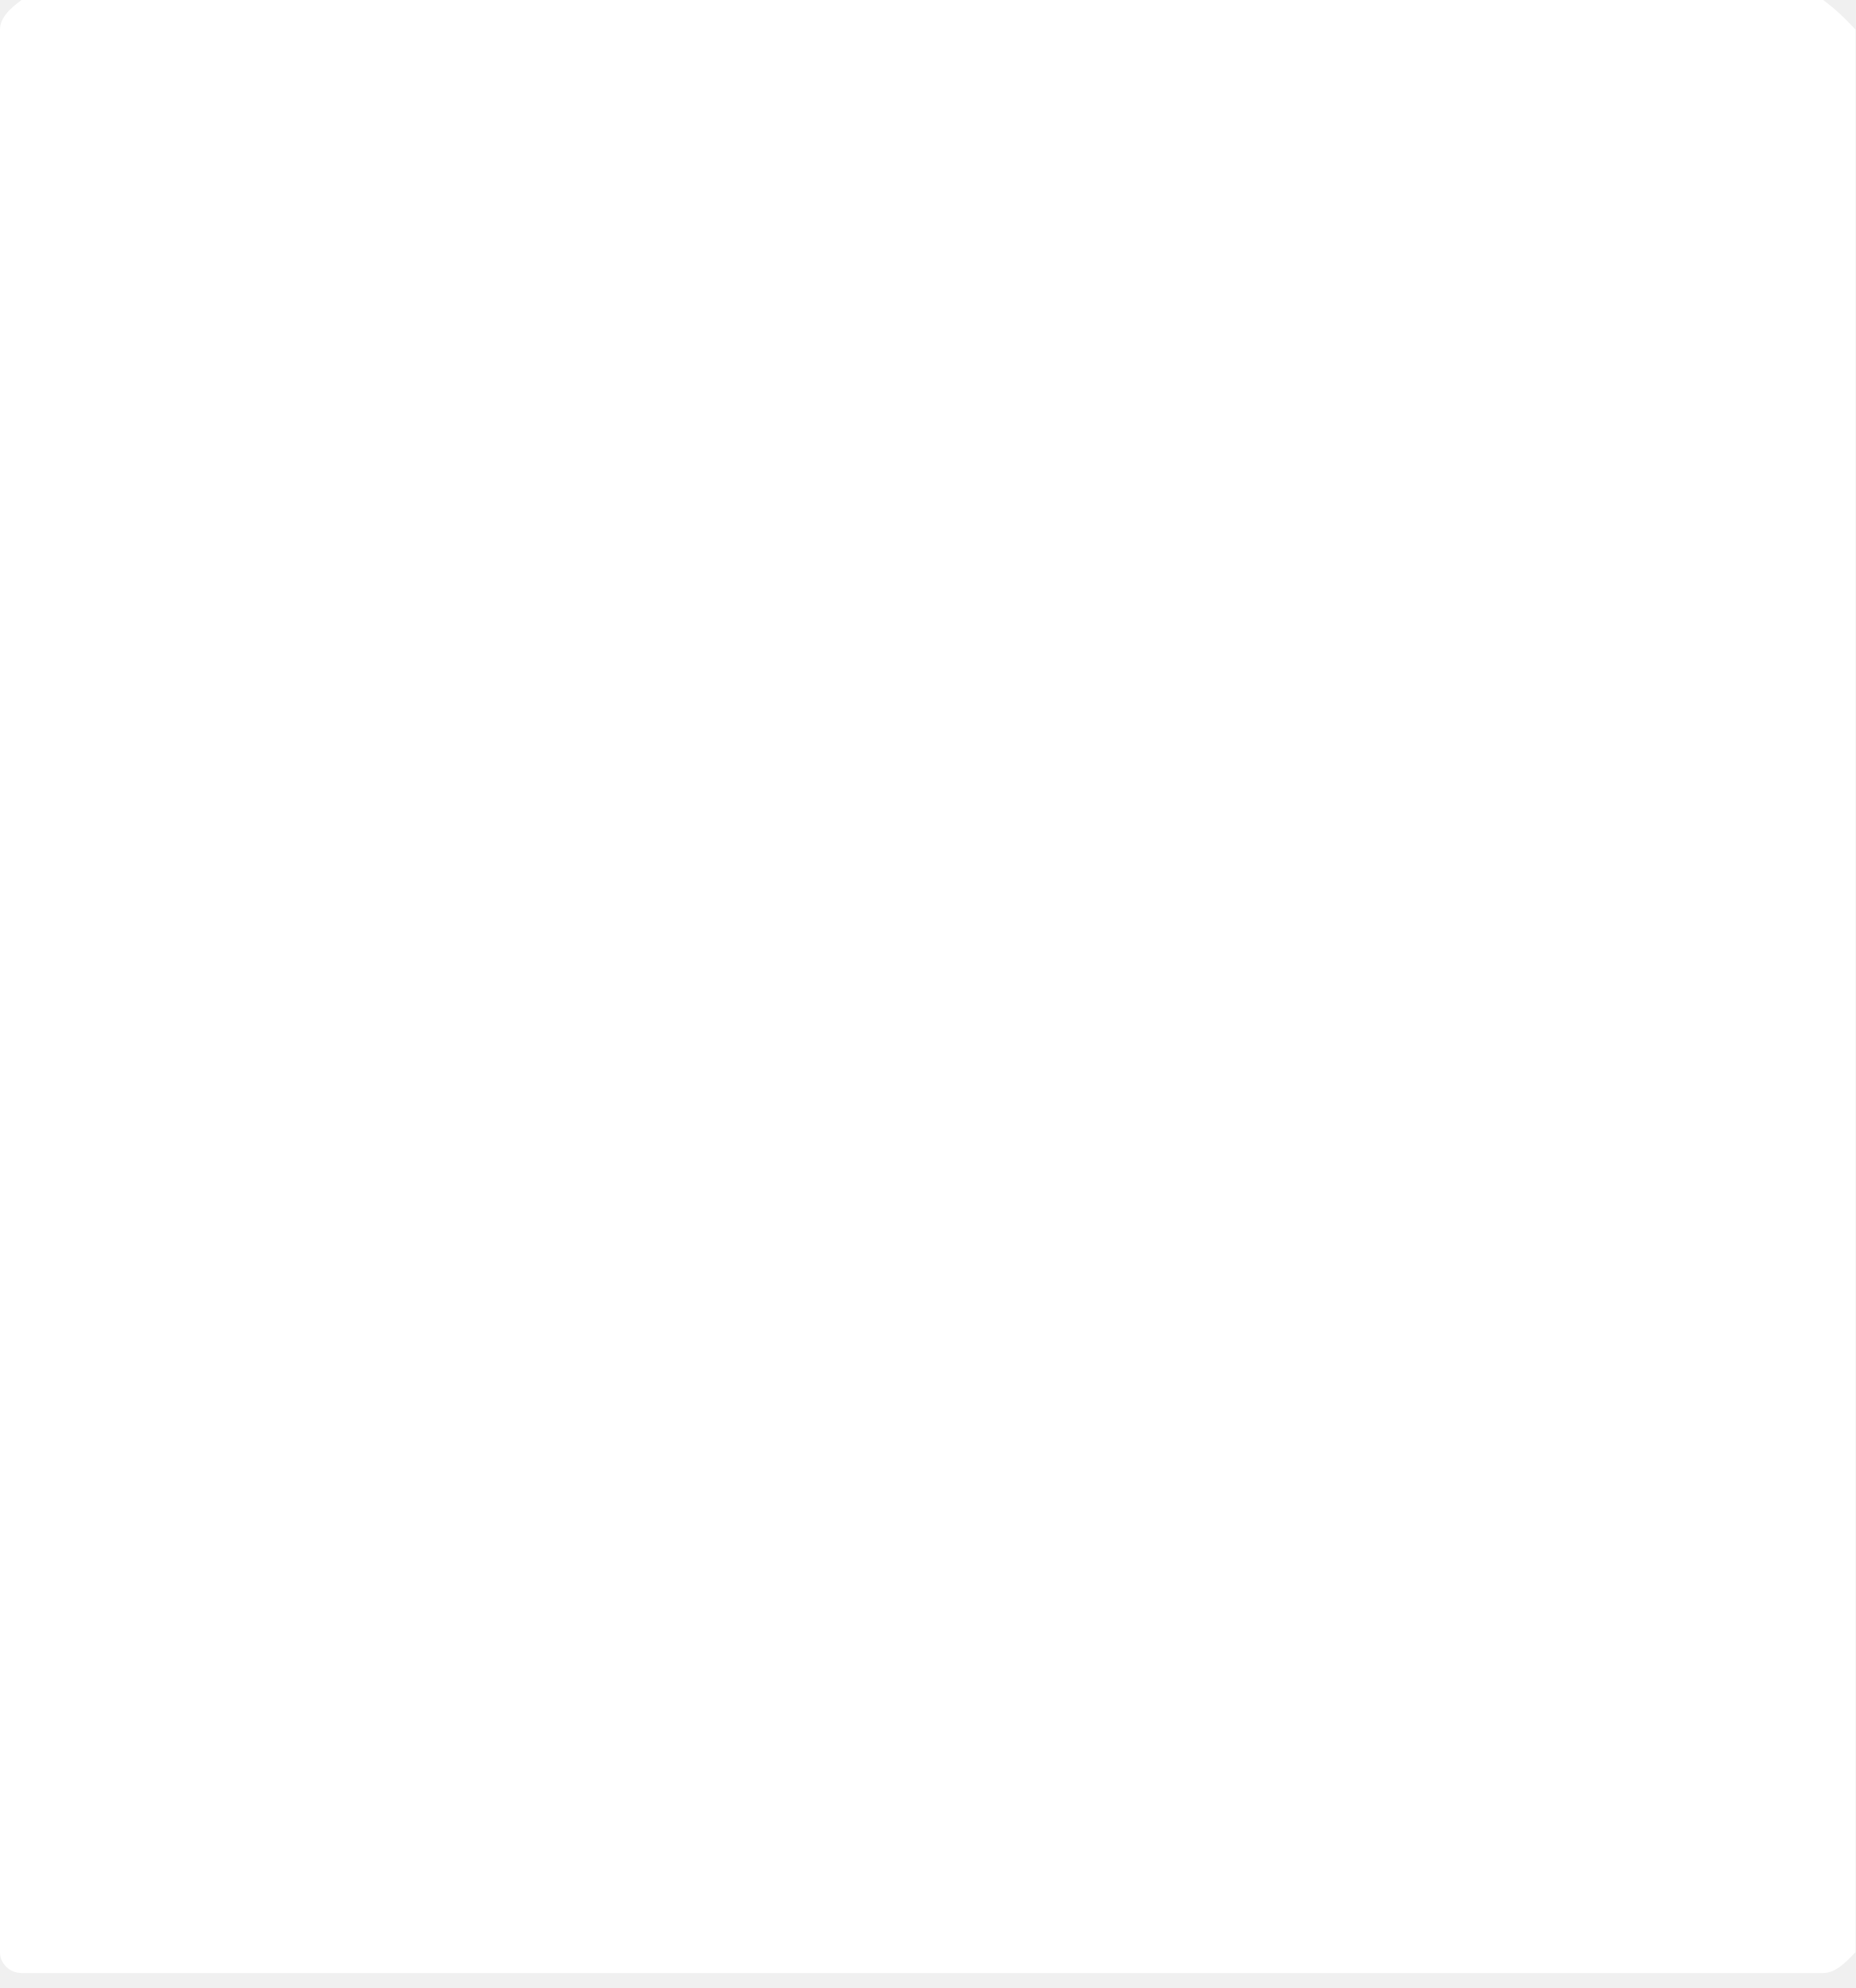
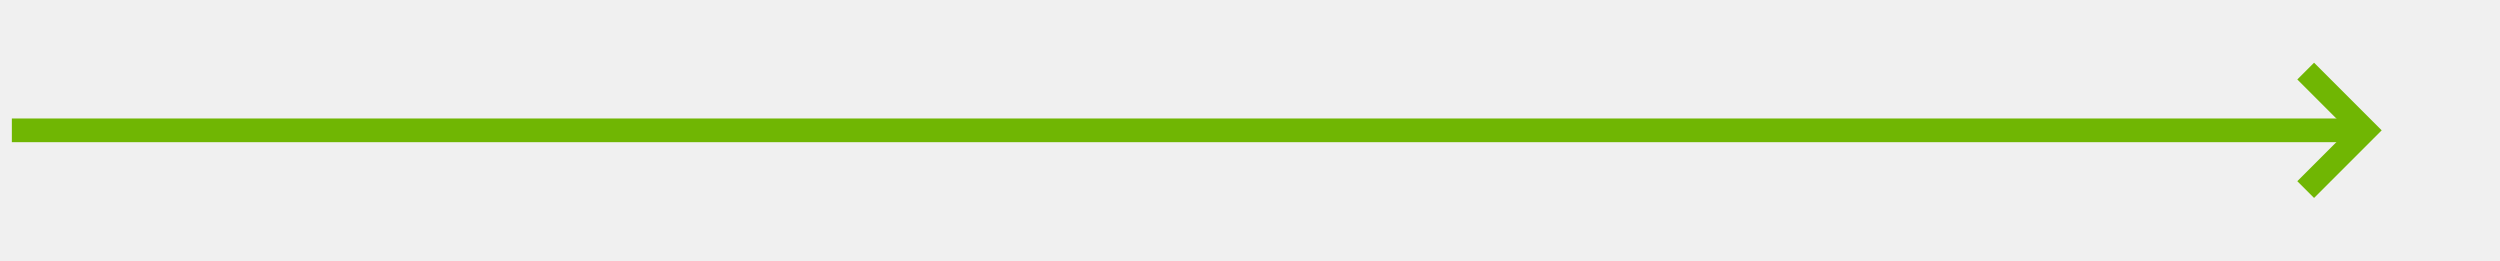
- <svg xmlns="http://www.w3.org/2000/svg" version="1.1" width="14px" height="15px">
-   <g transform="matrix(1 0 0 1 -810 -14 )">
-     <path d="M 14 14.73  C 13.919 14.816  13.845 14.887  13.756 14.887  L 0.163 14.887  C 0.073 14.887  0 14.816  0 14.73  L 0 0.223  C 0 0.136  0.073 0.065  0.163 0  L 13.756 0  C 13.845 0.065  13.919 0.136  14 0.223  L 14 14.73  Z " fill-rule="nonzero" fill="#ffffff" stroke="none" transform="matrix(1 0 0 1 810 14 )" />
+ <svg xmlns="http://www.w3.org/2000/svg" version="1.1" width="211px" height="22px">
+   <g transform="matrix(1 0 0 1 -366 -595 )">
+     <path d="M 559.893 601.707  L 564.186 606  L 559.893 610.293  L 561.307 611.707  L 566.307 606.707  L 567.014 606  L 566.307 605.293  L 561.307 600.293  L 559.893 601.707  Z " fill-rule="nonzero" fill="#70b603" stroke="none" />
+     <path d="M 367 606  L 565 606  " stroke-width="2" stroke="#70b603" fill="none" />
  </g>
</svg>
